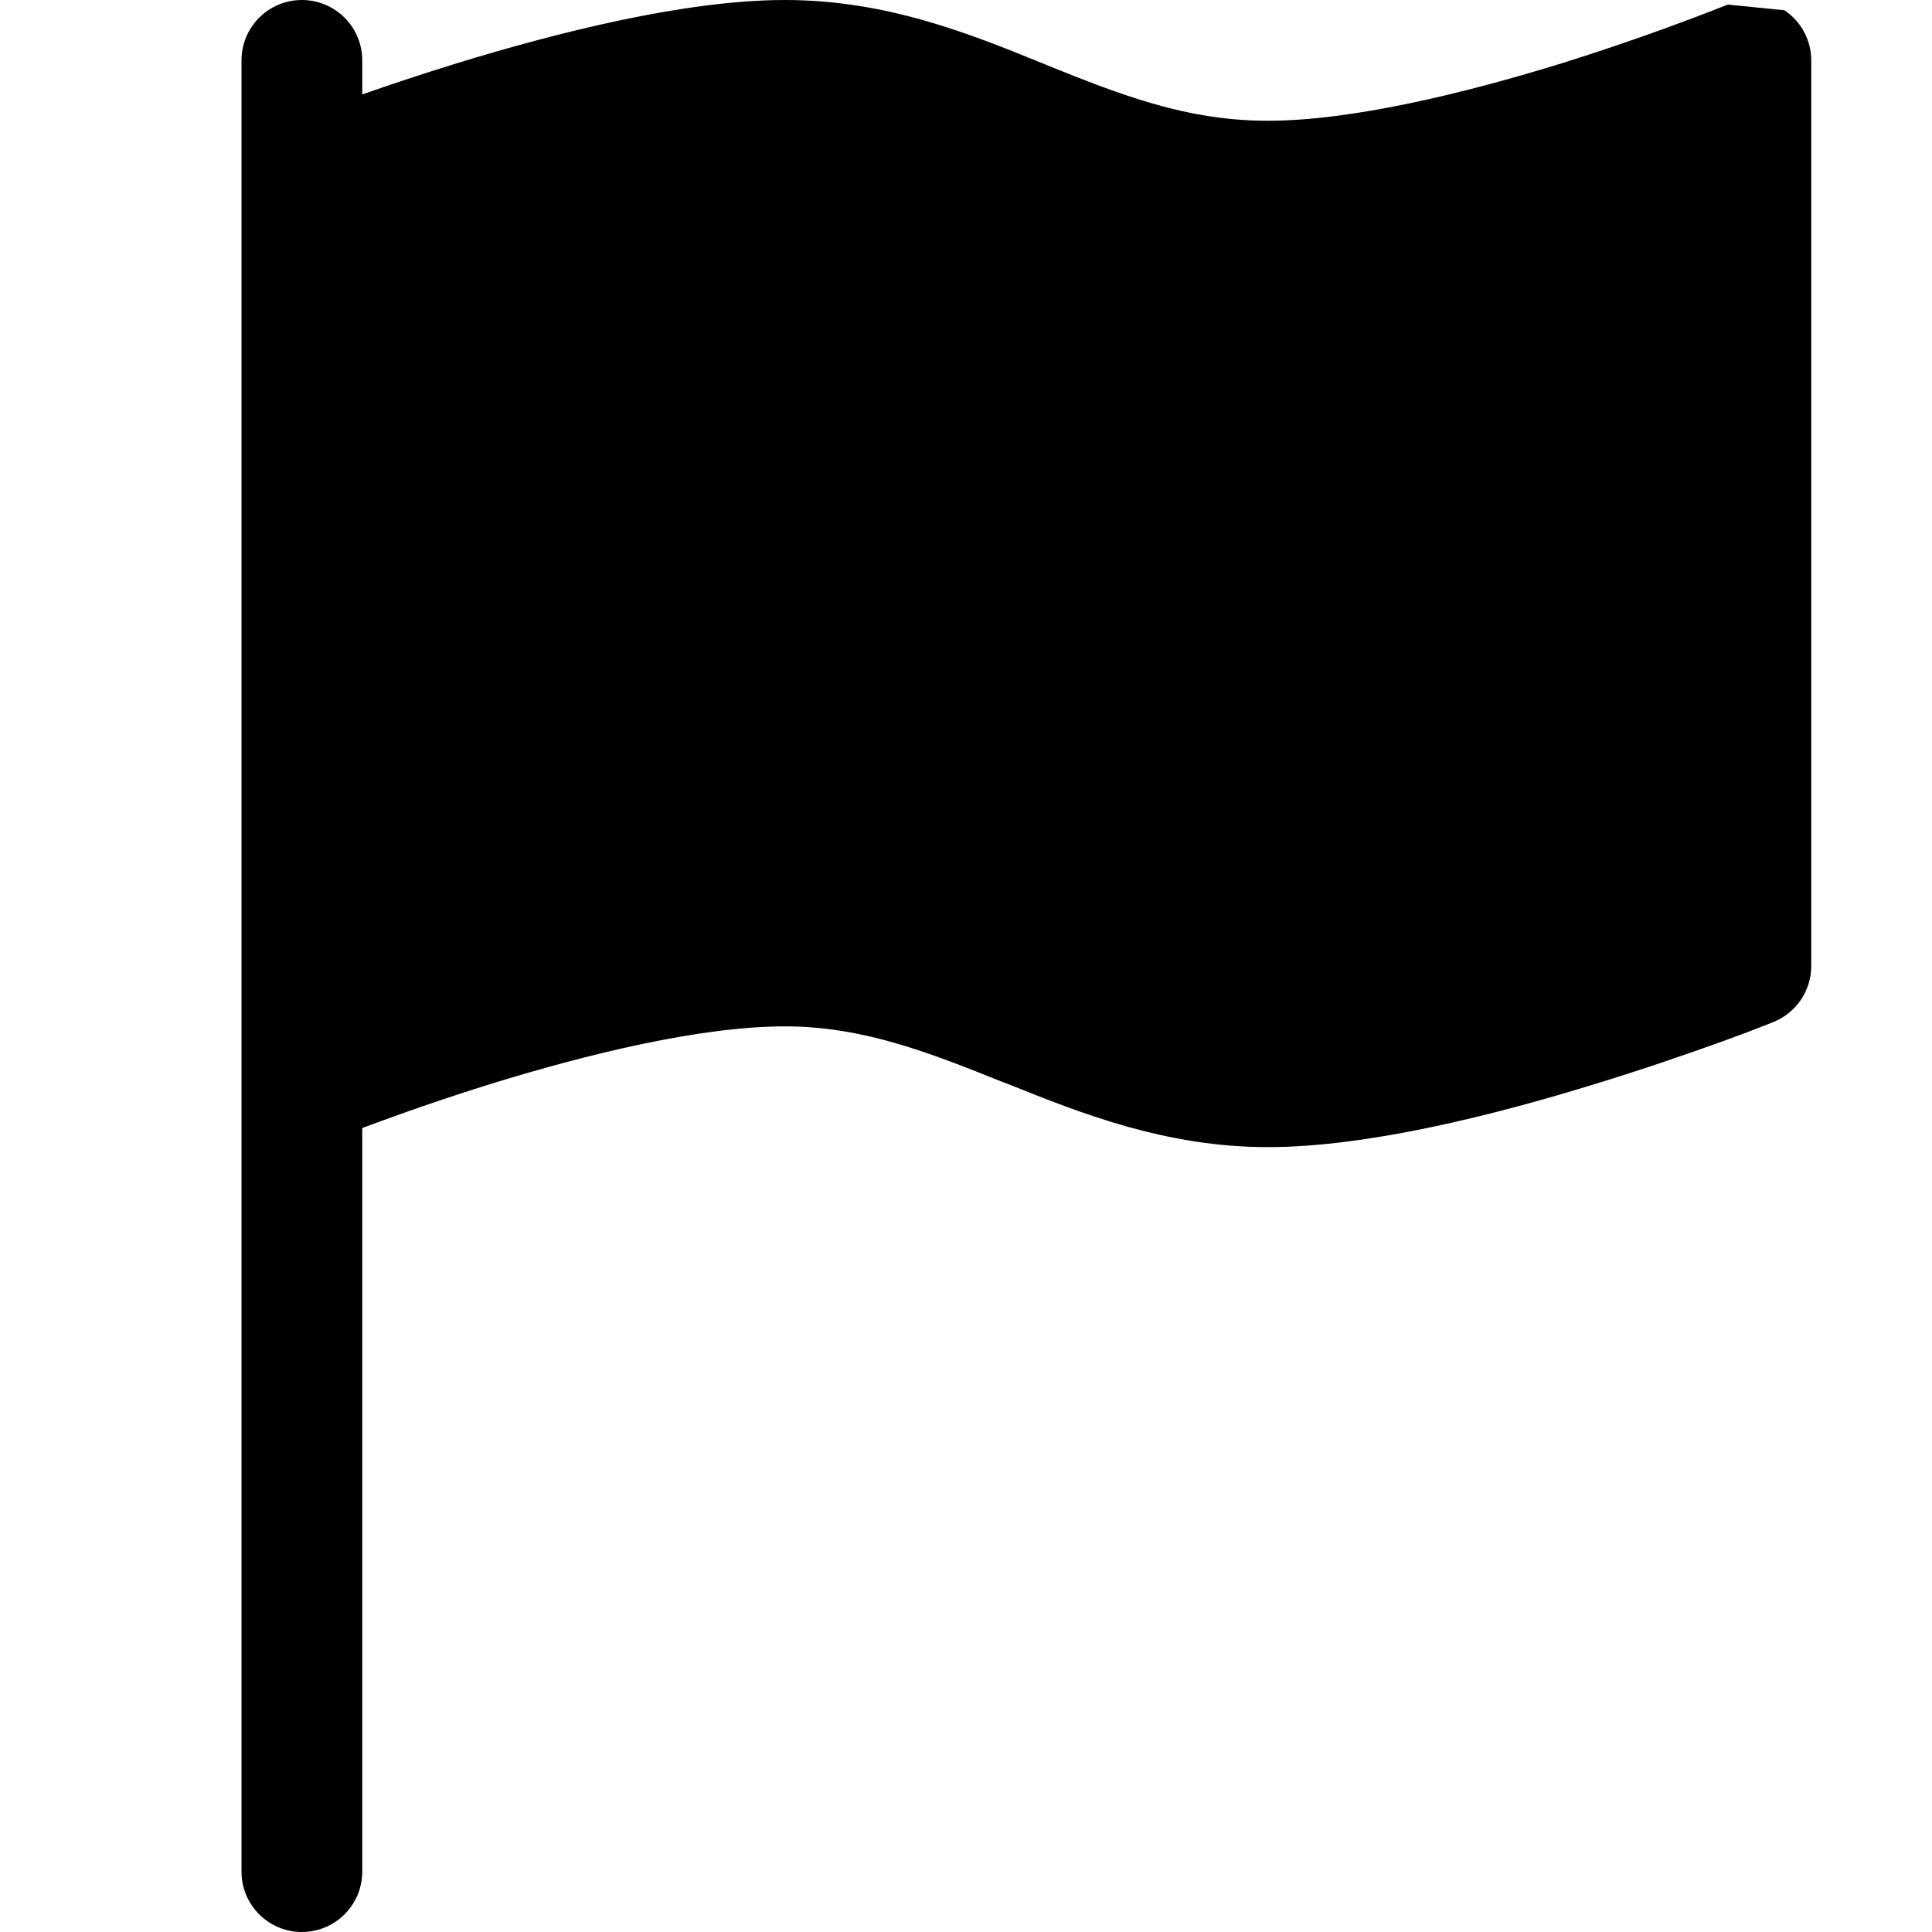
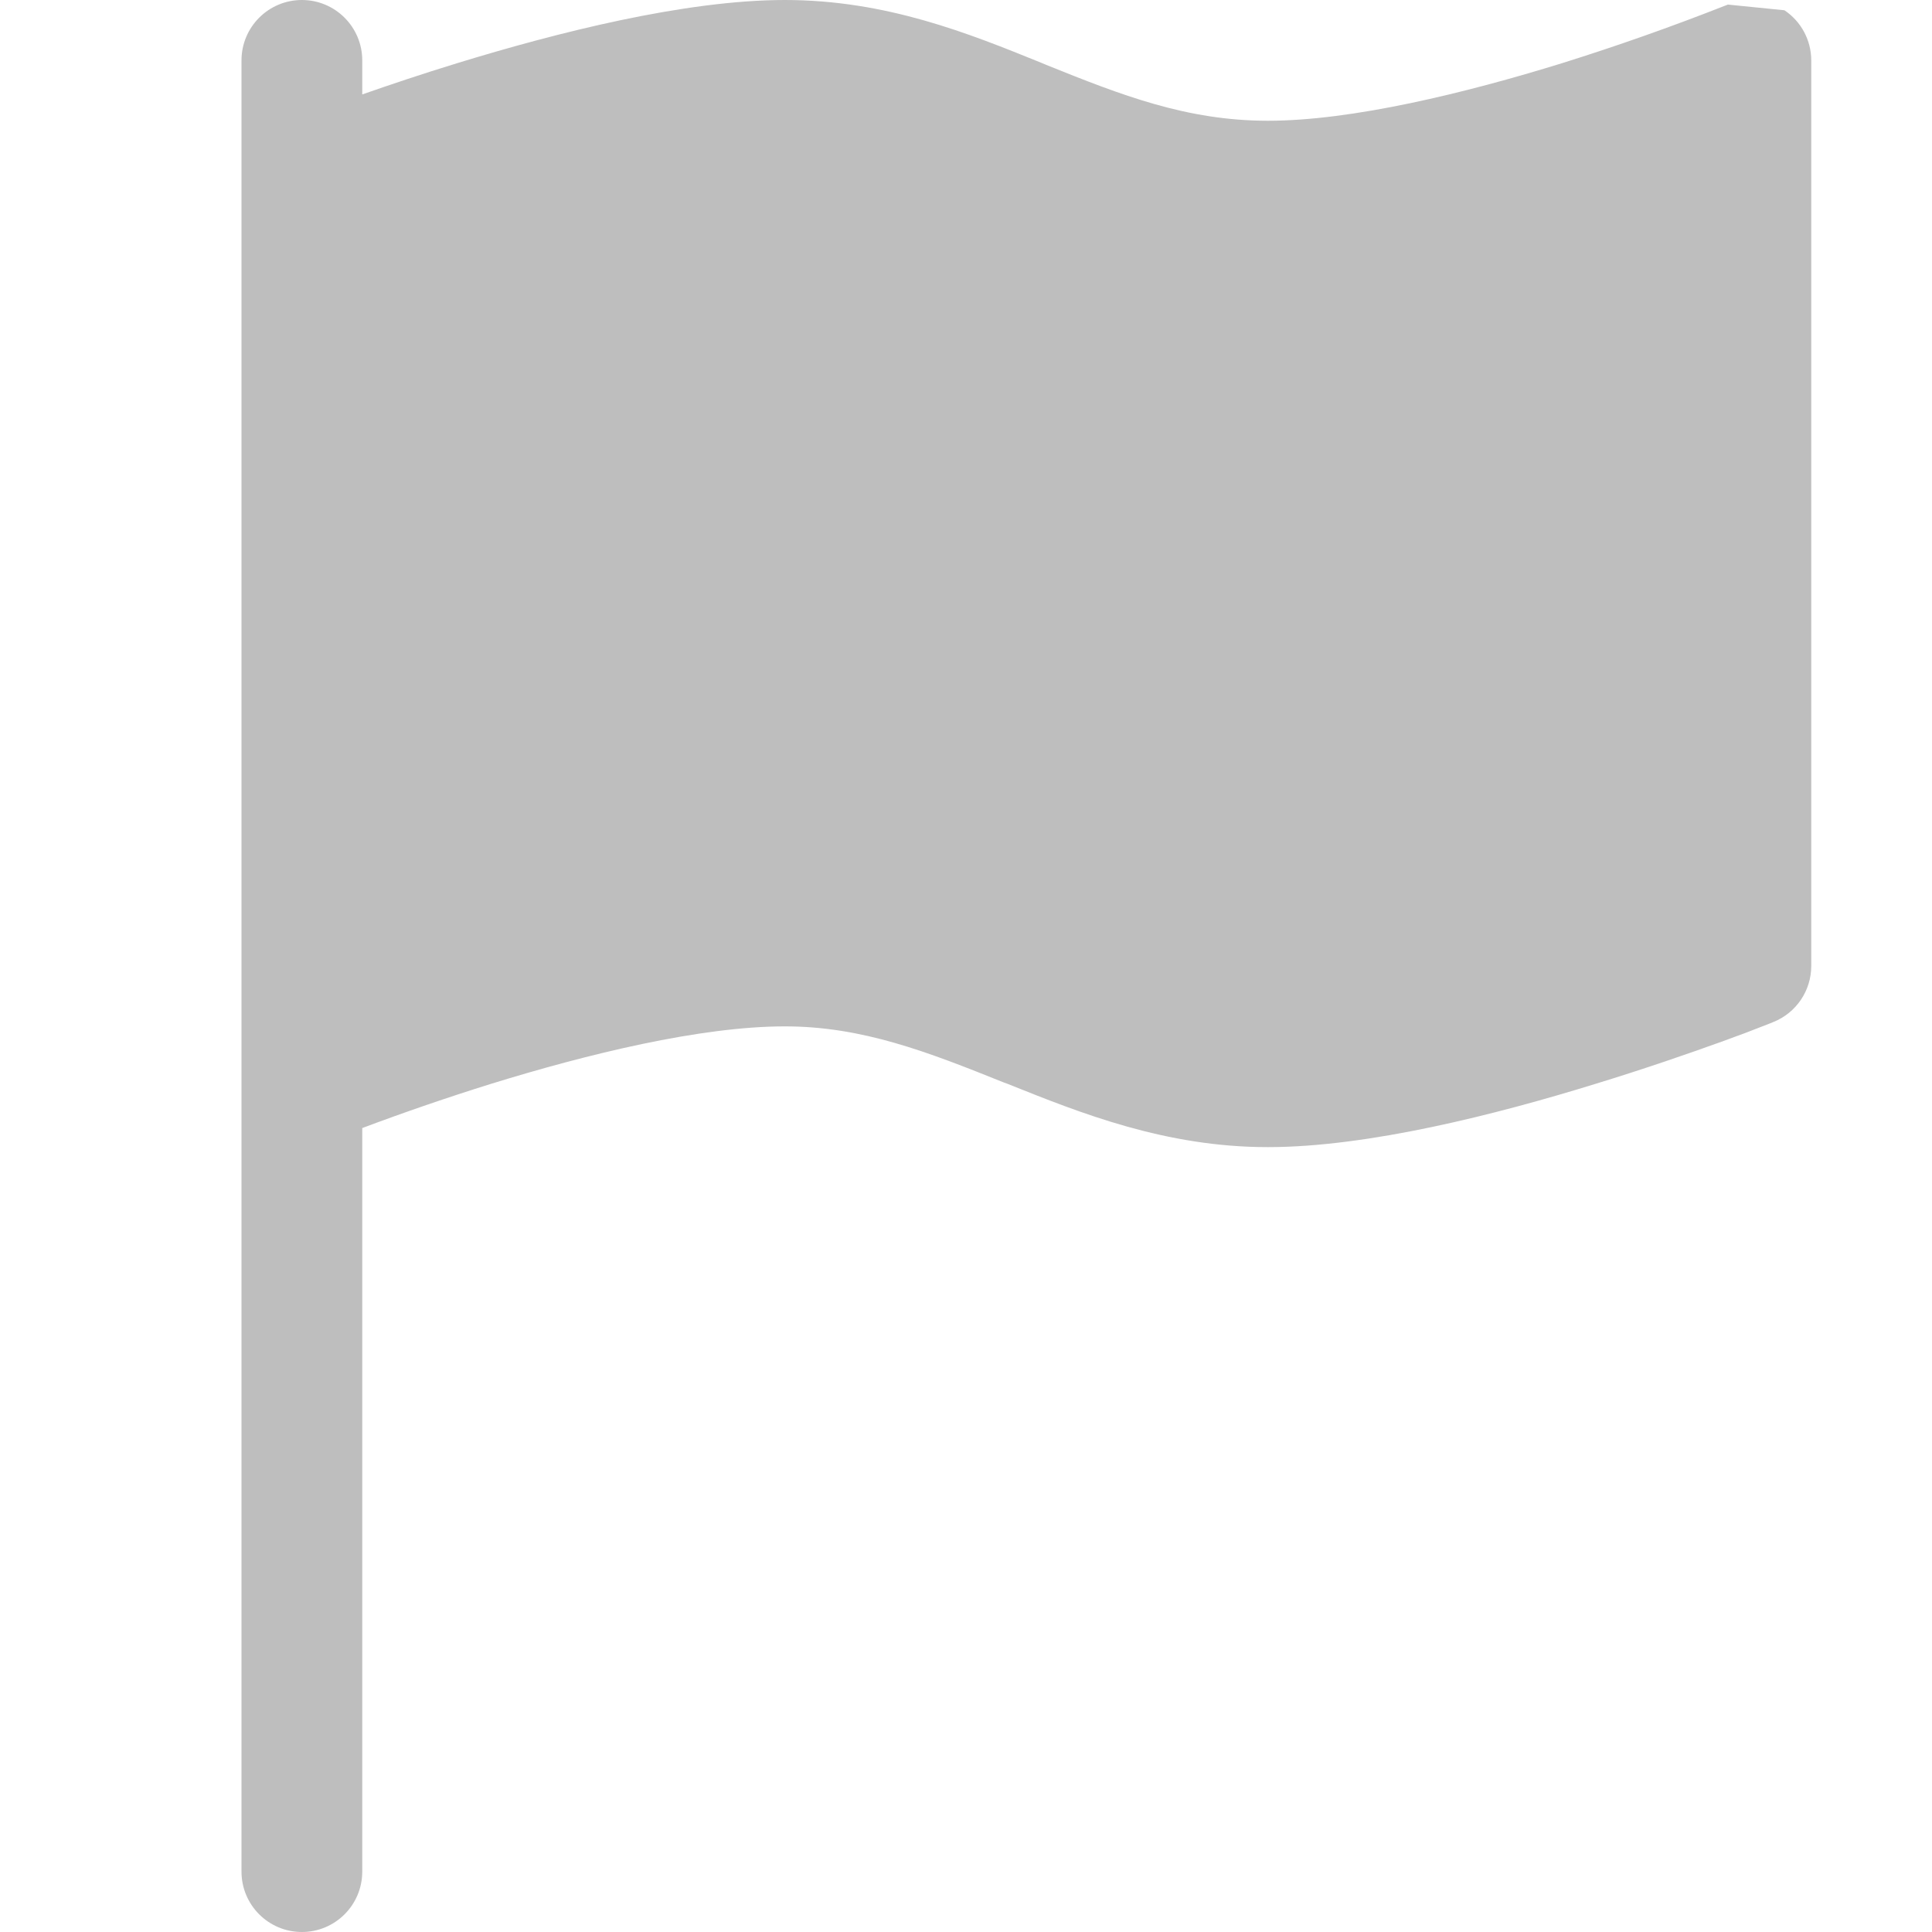
- <svg xmlns="http://www.w3.org/2000/svg" fill="currentColor" class="bi bi-flag-fill" viewBox="0 0 16 16">
+ <svg xmlns="http://www.w3.org/2000/svg" fill="#bebebe" class="bi bi-flag-fill" viewBox="0 0 16 16">
  <path d="M14.778.085A.5.5 0 0 1 15 .5V8a.5.5 0 0 1-.314.464L14.5 8l.186.464-.003.001-.006.003-.023.009a12 12 0 0 1-.397.15c-.264.095-.631.223-1.047.35-.816.252-1.879.523-2.71.523-.847 0-1.548-.28-2.158-.525l-.028-.01C7.68 8.71 7.14 8.5 6.5 8.5c-.7 0-1.638.23-2.437.477A20 20 0 0 0 3 9.342V15.5a.5.5 0 0 1-1 0V.5a.5.5 0 0 1 1 0v.282c.226-.079.496-.17.79-.26C4.606.272 5.67 0 6.5 0c.84 0 1.524.277 2.121.519l.043.018C9.286.788 9.828 1 10.5 1c.7 0 1.638-.23 2.437-.477a20 20 0 0 0 1.349-.476l.019-.007.004-.002h.001" />
</svg>
